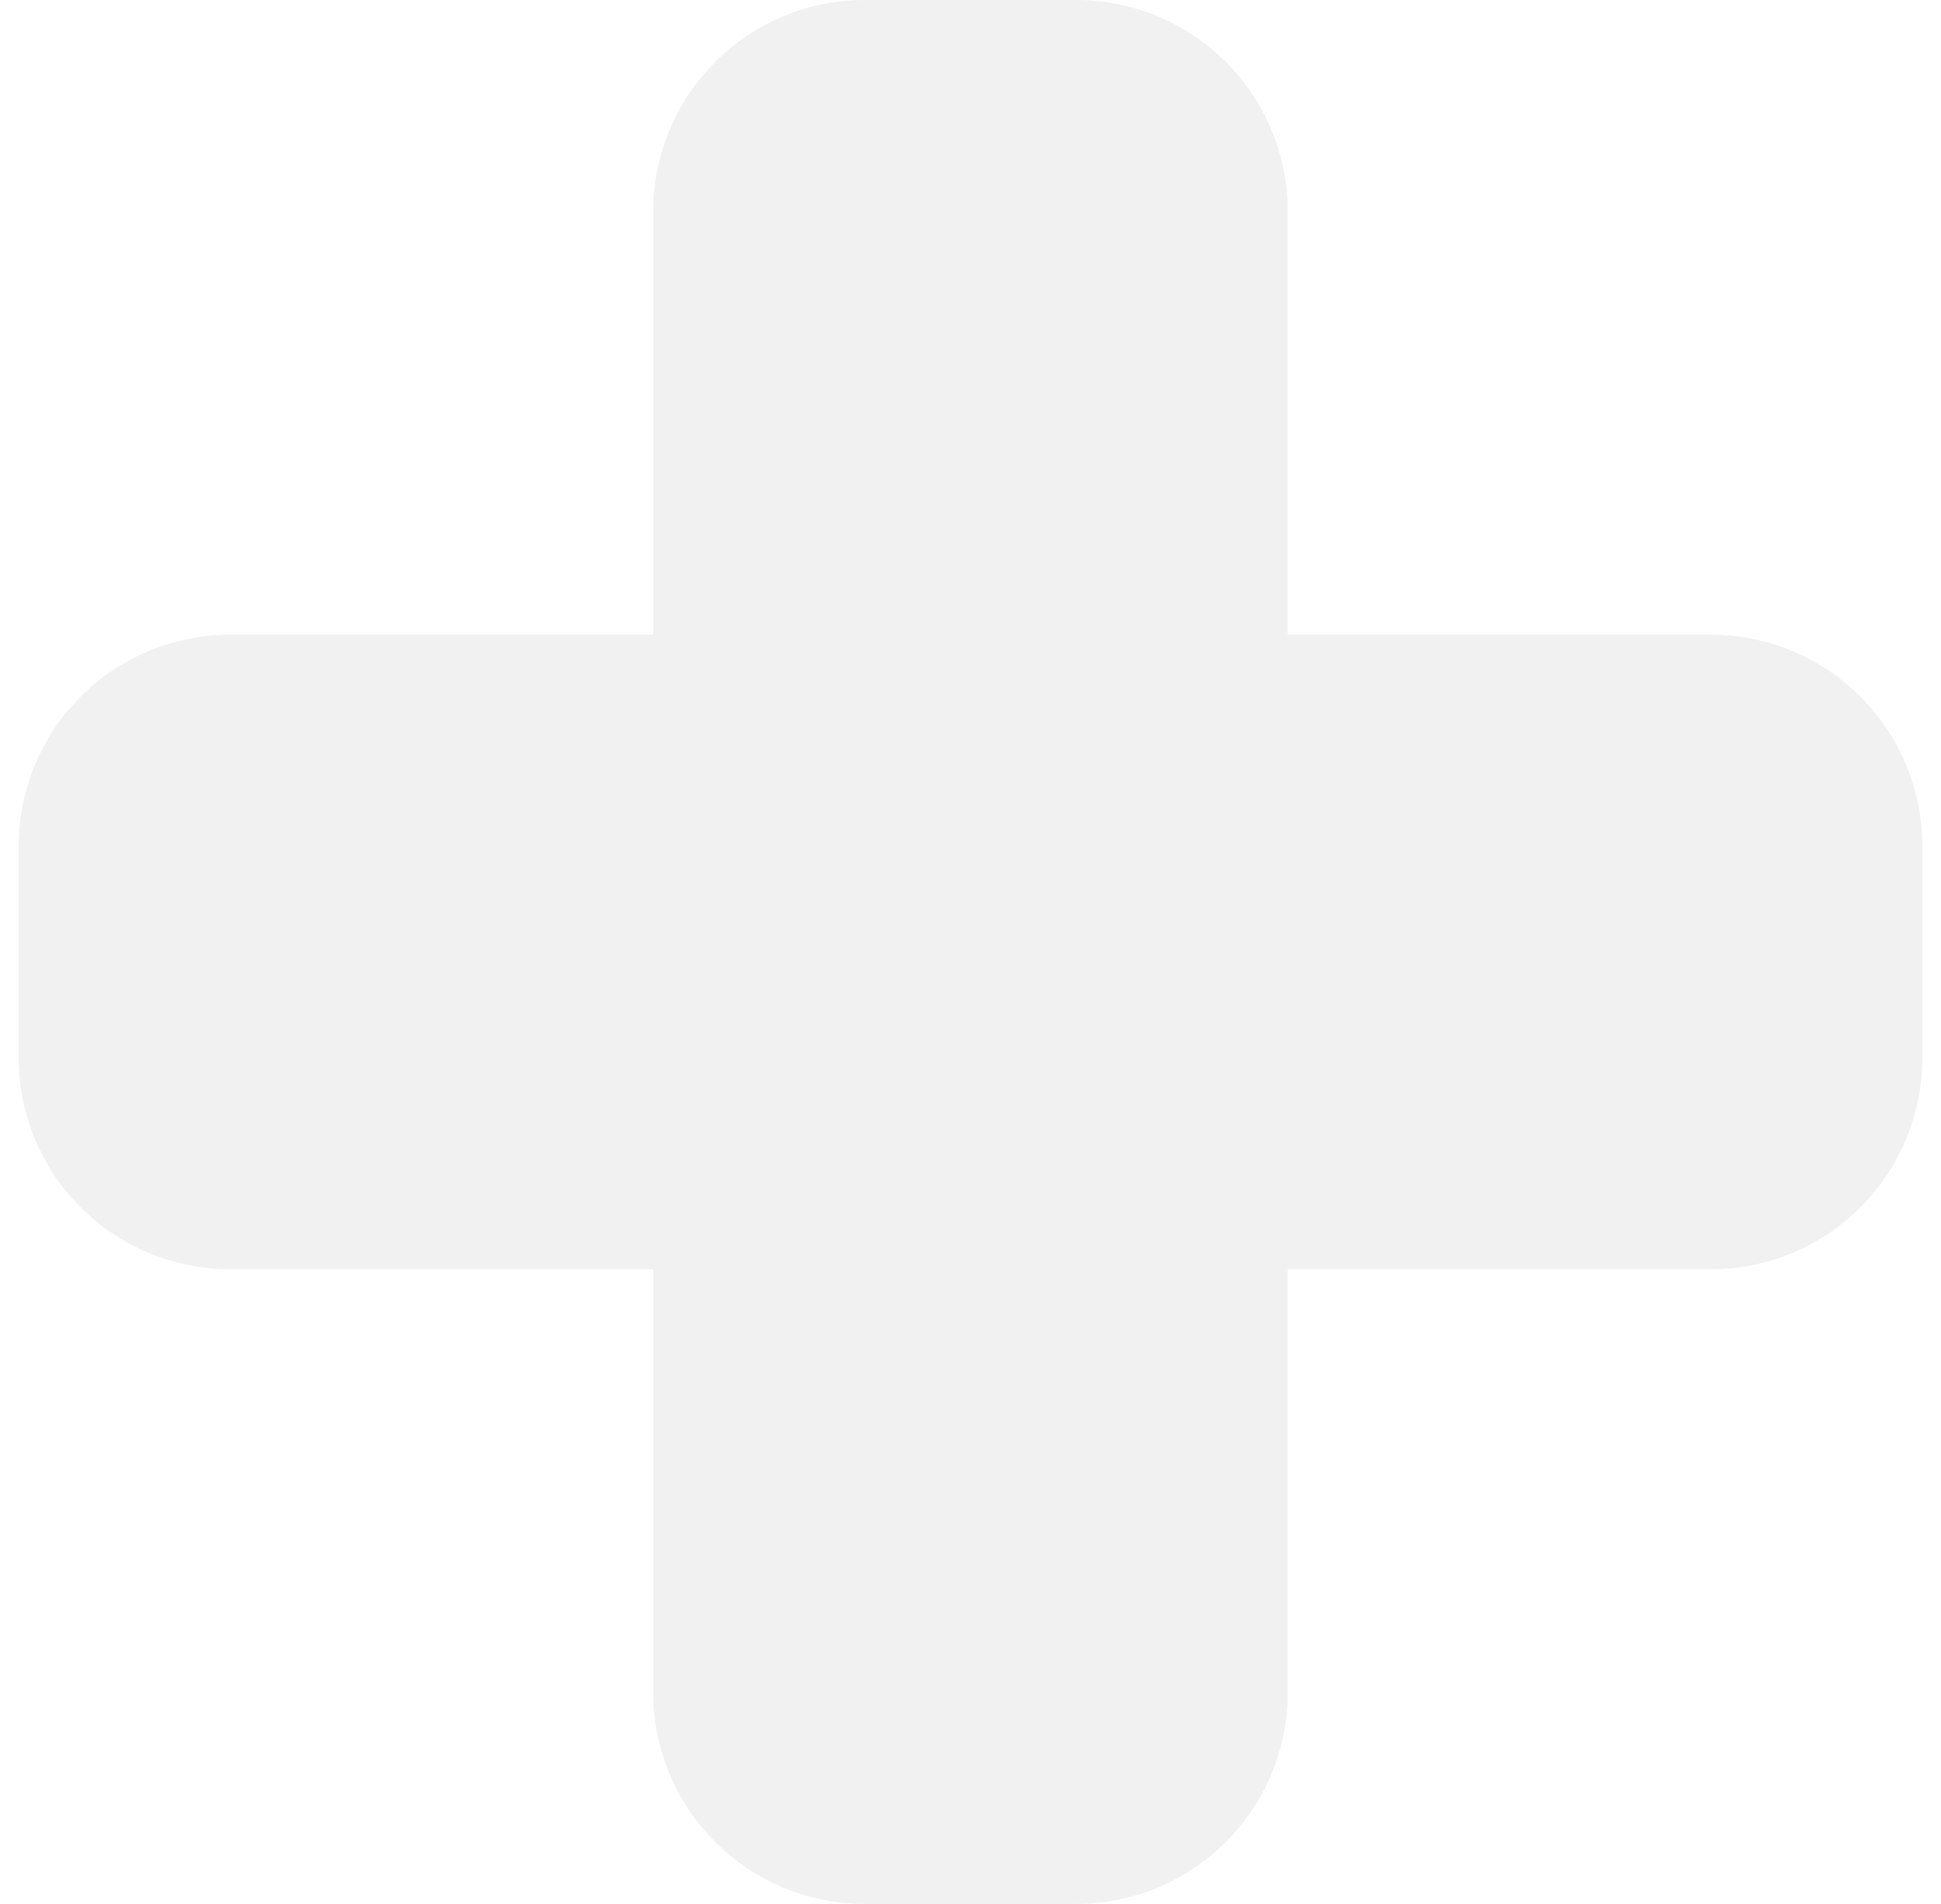
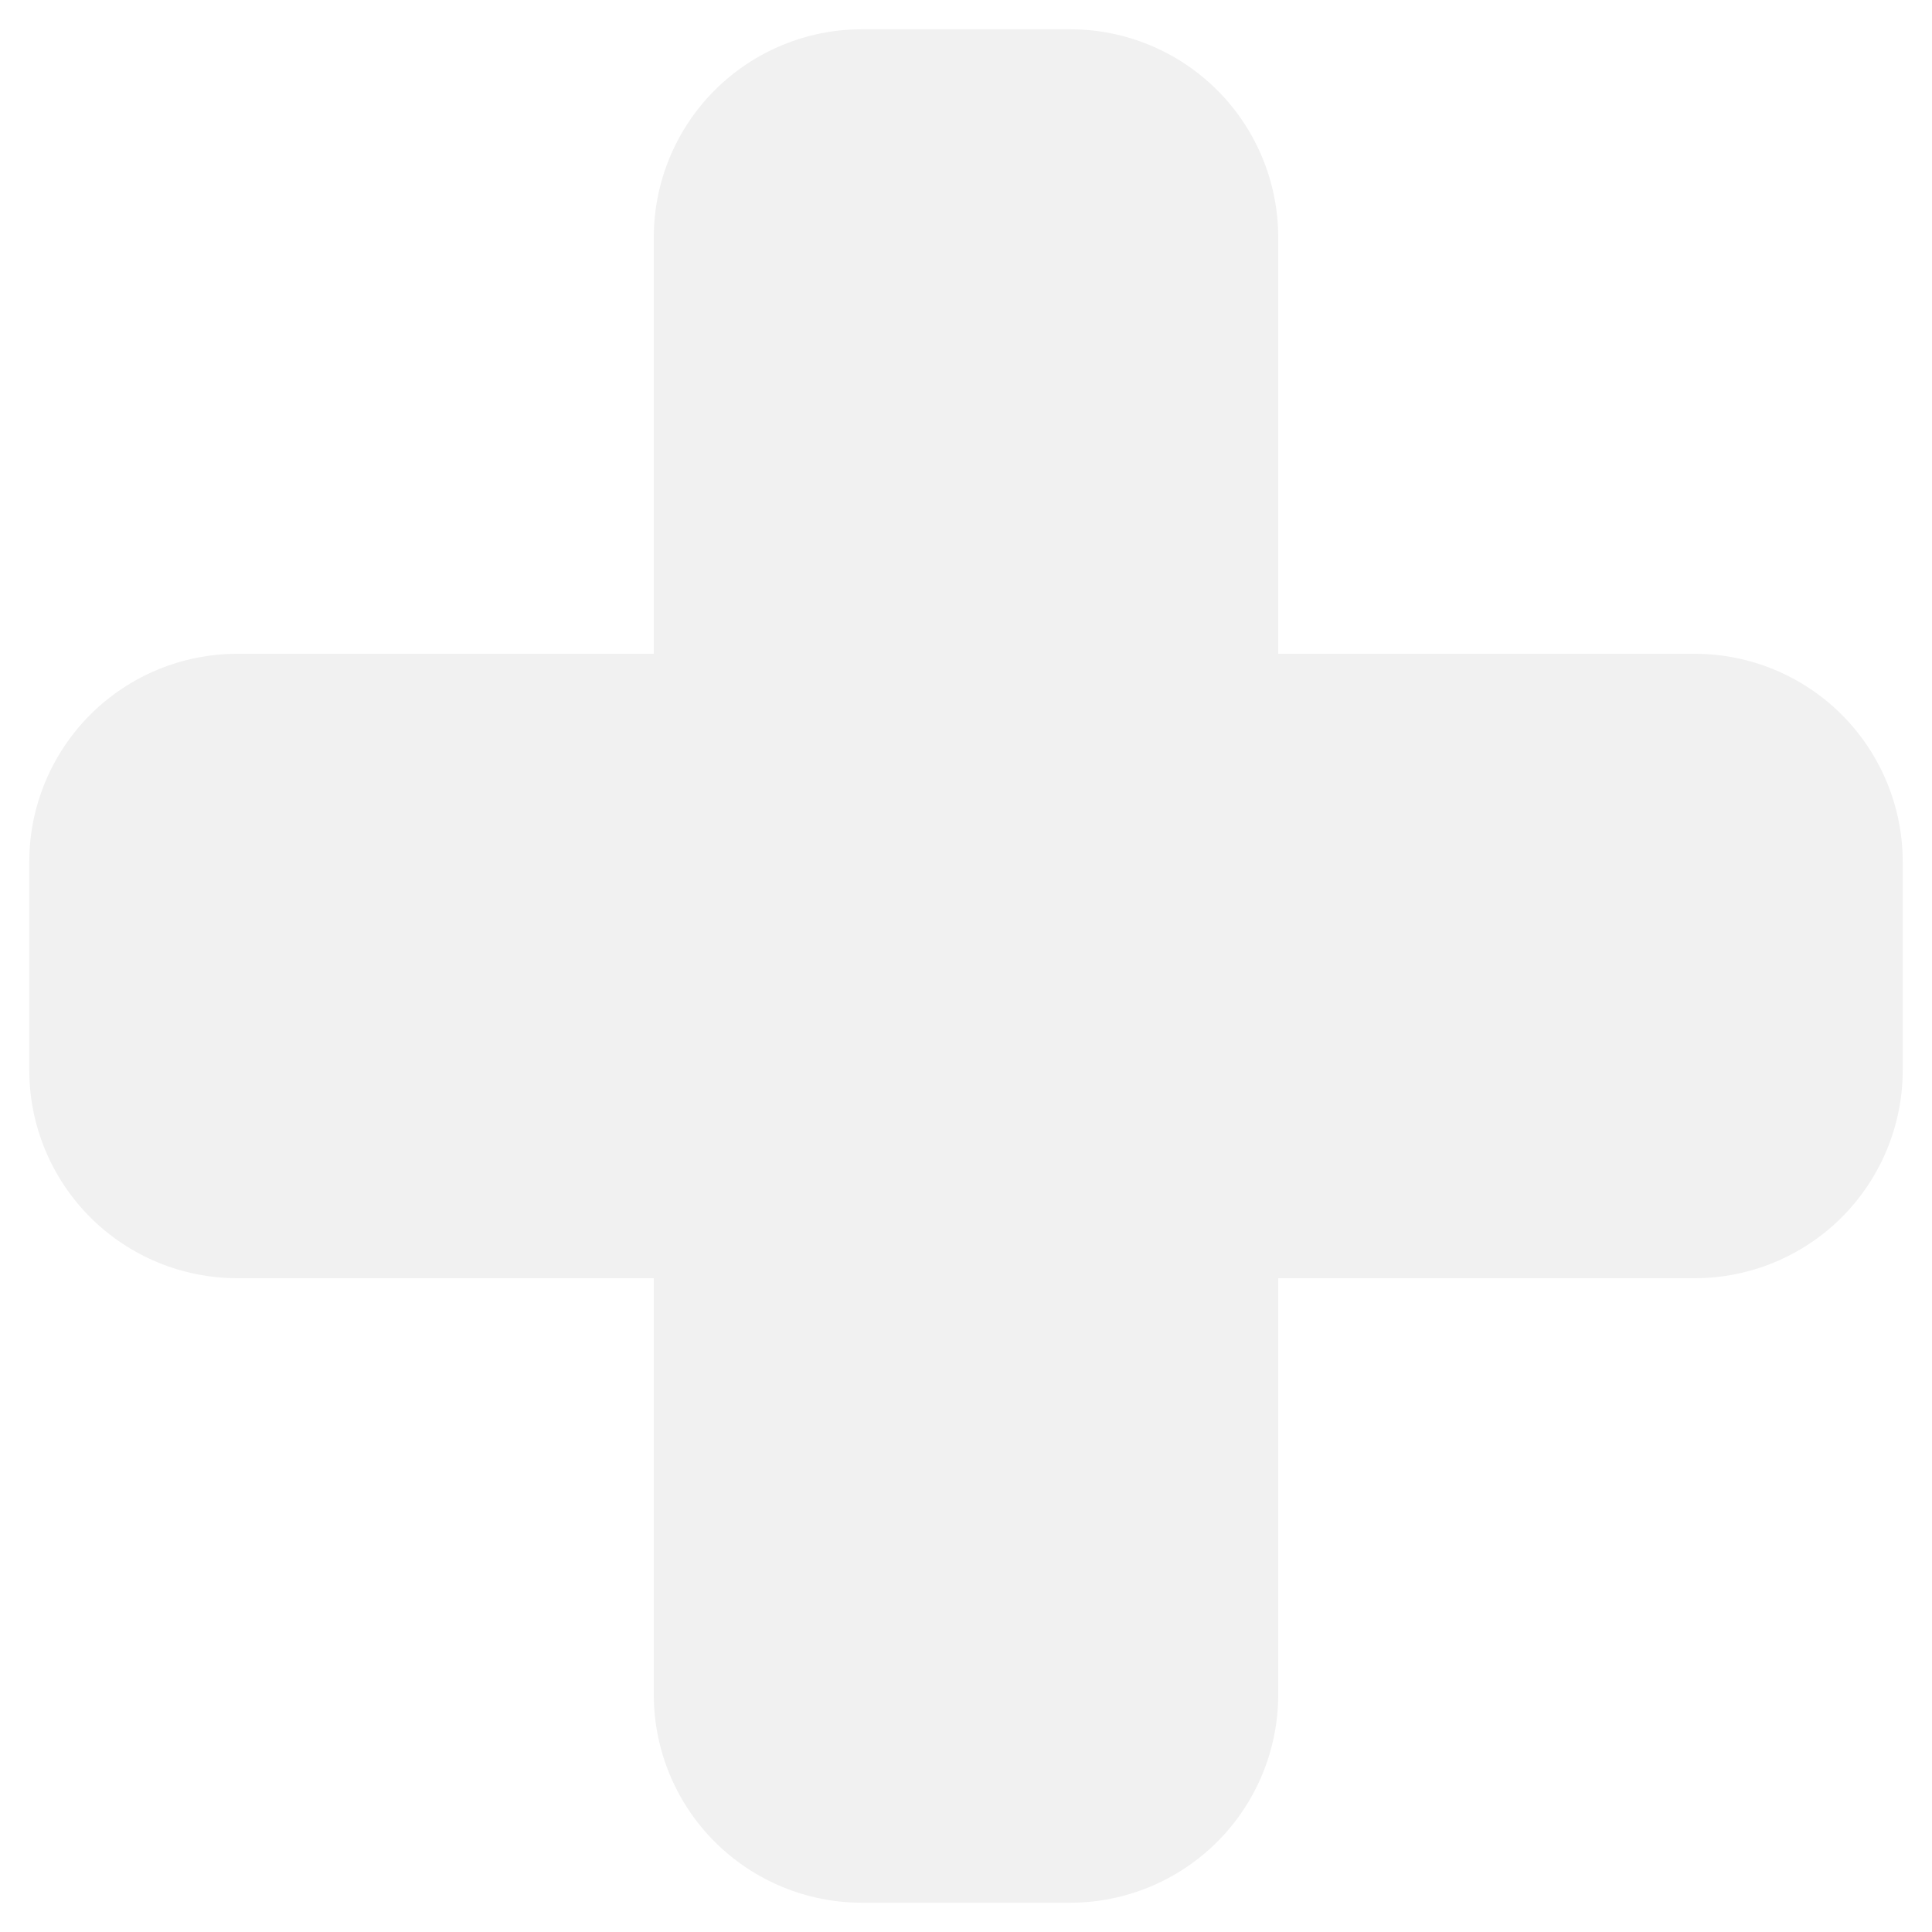
- <svg xmlns="http://www.w3.org/2000/svg" width="52" height="51" viewBox="0 0 52 51" fill="none">
-   <path fill-rule="evenodd" clip-rule="evenodd" d="M17.5 5.667C17.5 4.164 18.097 2.722 19.16 1.66C20.222 0.597 21.664 0 23.167 0H28.833C30.336 0 31.778 0.597 32.84 1.66C33.903 2.722 34.5 4.164 34.5 5.667V17H45.833C47.336 17 48.778 17.597 49.84 18.66C50.903 19.722 51.5 21.164 51.5 22.667V28.333C51.5 29.836 50.903 31.278 49.84 32.34C48.778 33.403 47.336 34 45.833 34H34.5V45.333C34.5 46.836 33.903 48.278 32.84 49.34C31.778 50.403 30.336 51 28.833 51H23.167C21.664 51 20.222 50.403 19.16 49.34C18.097 48.278 17.5 46.836 17.5 45.333V34H6.167C4.664 34 3.222 33.403 2.16 32.34C1.097 31.278 0.5 29.836 0.5 28.333V22.667C0.5 21.164 1.097 19.722 2.16 18.66C3.222 17.597 4.664 17 6.167 17H17.5V5.667Z" fill="#F1F1F1" />
+ <svg xmlns="http://www.w3.org/2000/svg" width="33" height="33" viewBox="0 0 33 33" fill="none">
+   <path fill-rule="evenodd" clip-rule="evenodd" d="M11.167 4.056C11.167 3.113 11.541 2.208 12.208 1.541C12.875 0.875 13.779 0.5 14.722 0.5H18.278C19.221 0.5 20.125 0.875 20.792 1.541C21.459 2.208 21.833 3.113 21.833 4.056V11.167H28.944C29.887 11.167 30.792 11.541 31.459 12.208C32.125 12.875 32.5 13.779 32.5 14.722V18.278C32.5 19.221 32.125 20.125 31.459 20.792C30.792 21.459 29.887 21.833 28.944 21.833H21.833V28.944C21.833 29.887 21.459 30.792 20.792 31.459C20.125 32.125 19.221 32.5 18.278 32.5H14.722C13.779 32.5 12.875 32.125 12.208 31.459C11.541 30.792 11.167 29.887 11.167 28.944V21.833H4.056C3.113 21.833 2.208 21.459 1.541 20.792C0.875 20.125 0.5 19.221 0.5 18.278V14.722C0.5 13.779 0.875 12.875 1.541 12.208C2.208 11.541 3.113 11.167 4.056 11.167H11.167V4.056Z" fill="#F1F1F1" />
</svg>
